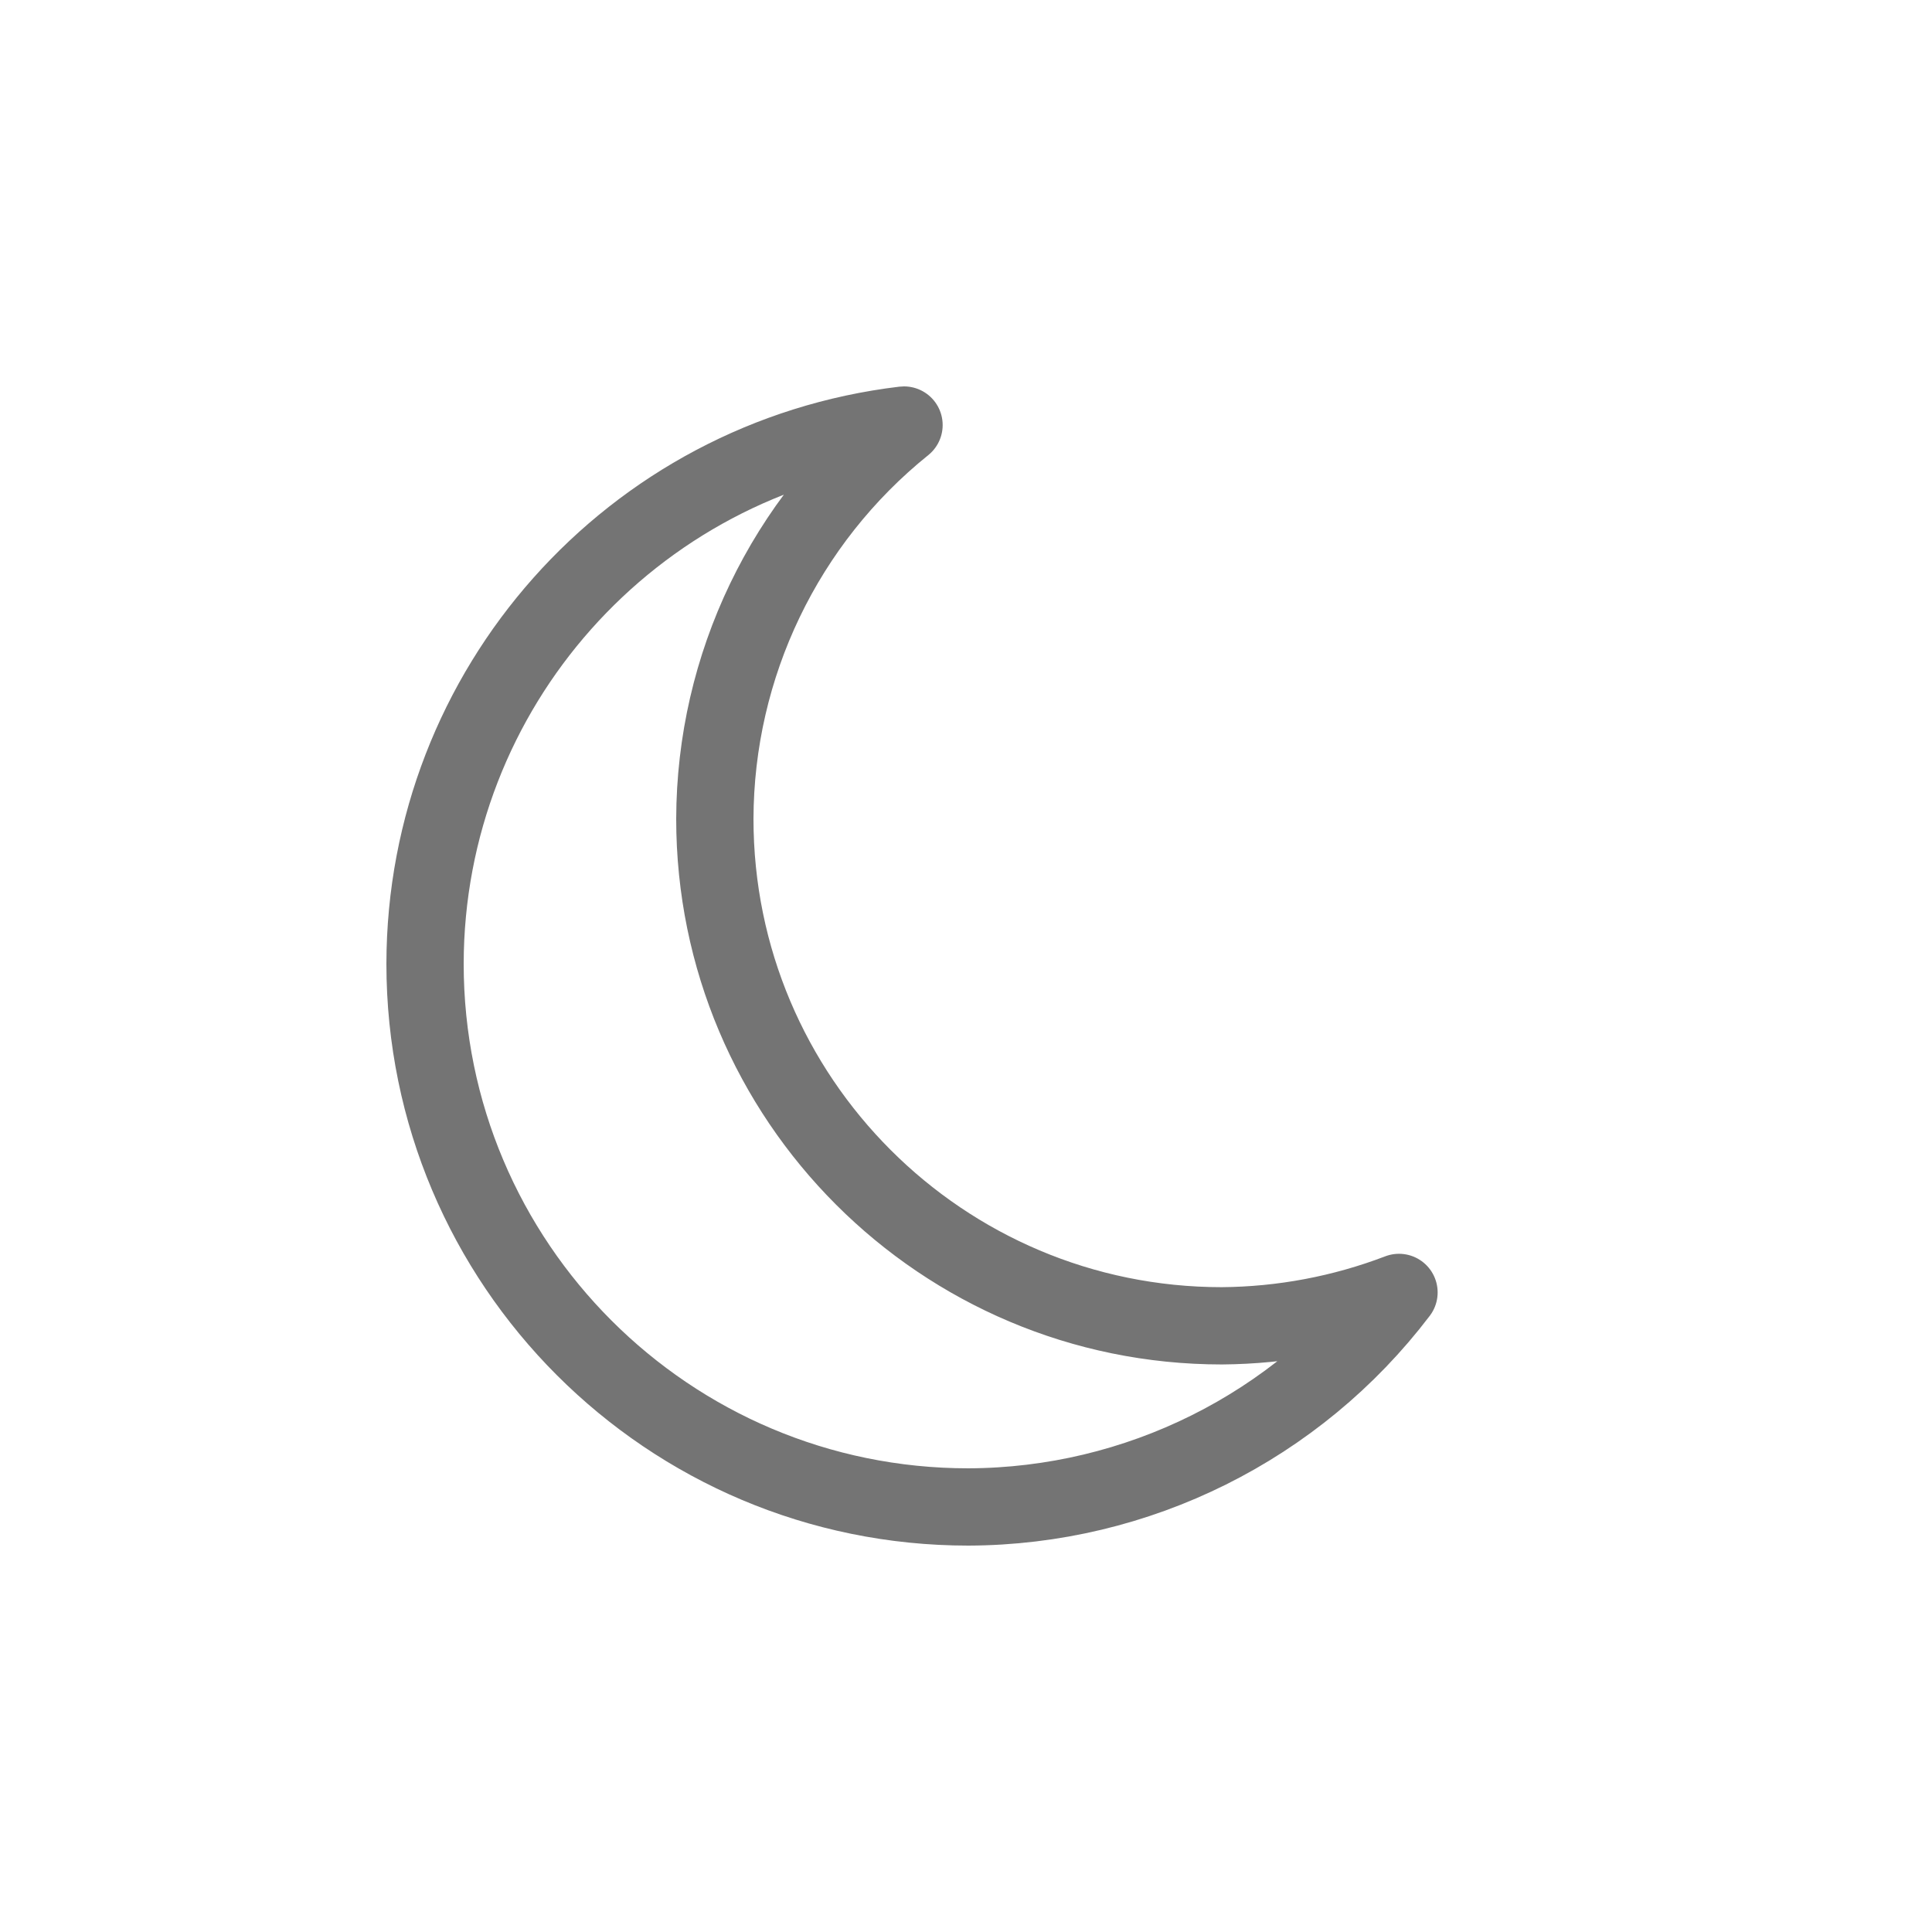
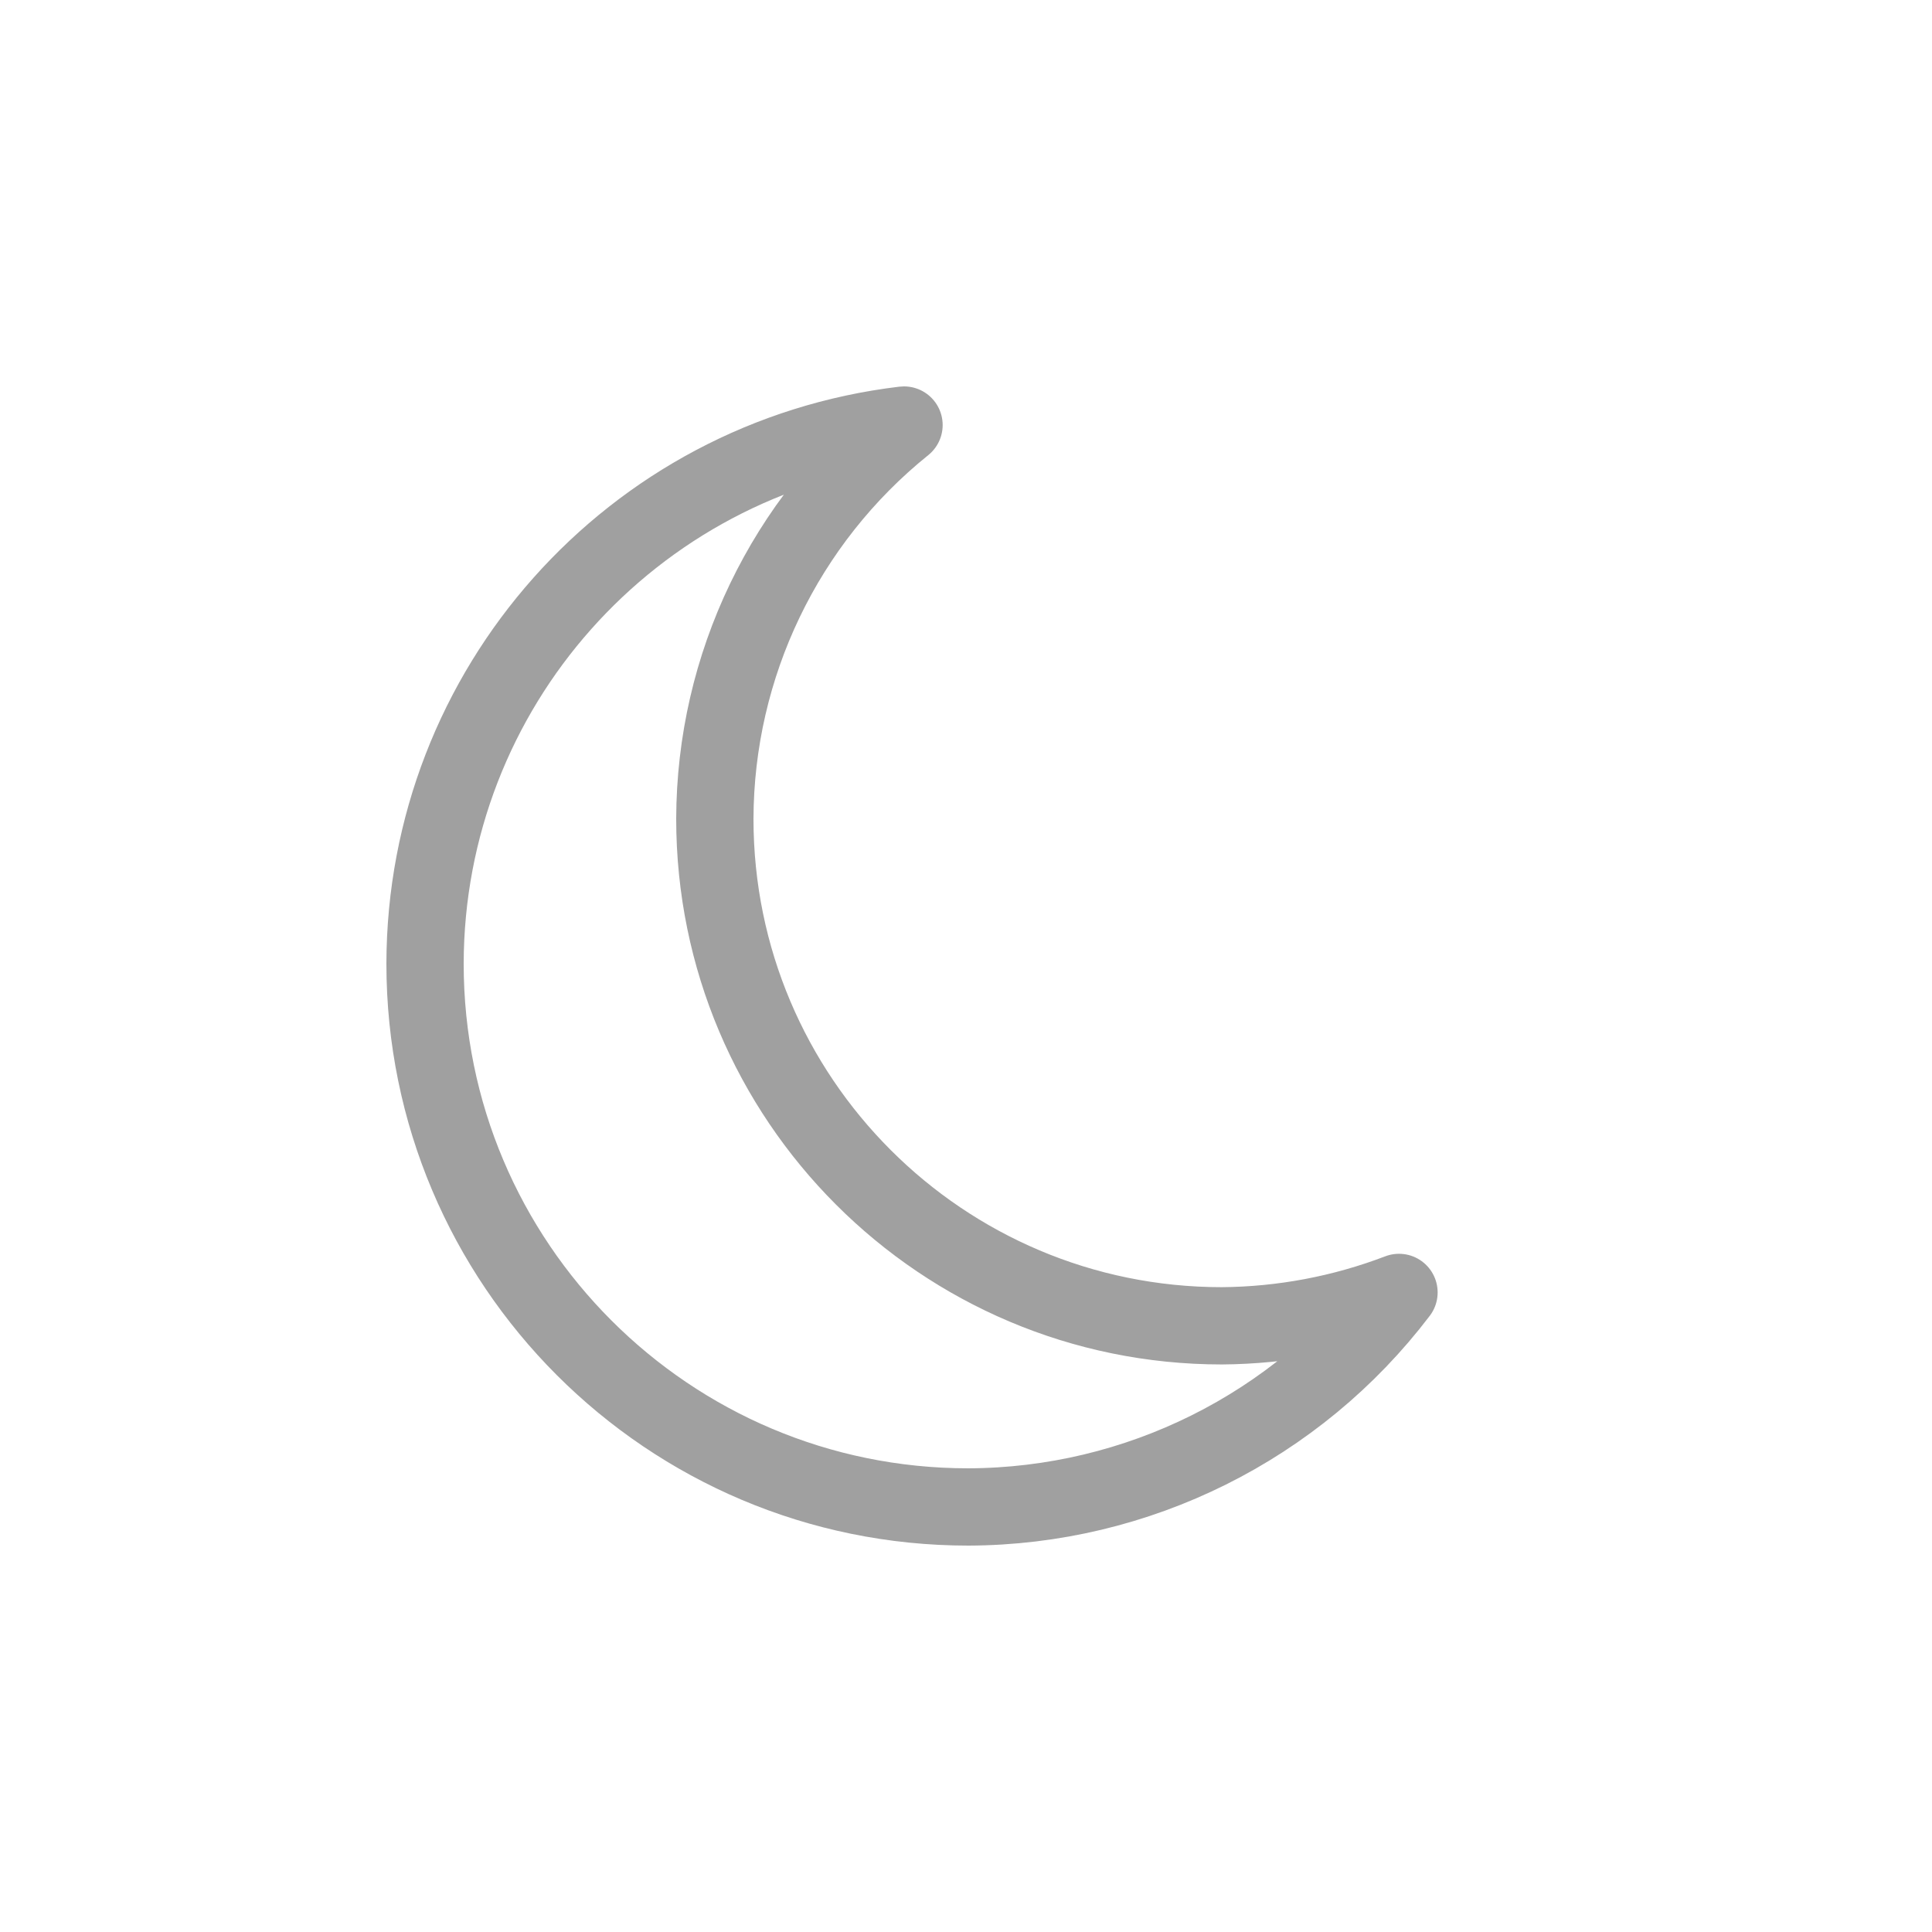
<svg xmlns="http://www.w3.org/2000/svg" width="25" height="25" version="1.1" viewBox="0 0 25 25">
-   <path d="m11.697 5.5a7.03 7.03 0 0 0-6.197 6.97 7.03 7.03 0 0 0 7.03 7.03 7.03 7.03 0 0 0 5.573-2.776 6.561 6.561 0 0 1-2.292 0.432 6.561 6.561 0 0 1-6.561-6.561 6.561 6.561 0 0 1 2.448-5.095z" fill="none" stroke="#747474" stroke-linejoin="round" stroke-width="1" />
+   <path d="m11.697 5.5a7.03 7.03 0 0 0-6.197 6.97 7.03 7.03 0 0 0 7.03 7.03 7.03 7.03 0 0 0 5.573-2.776 6.561 6.561 0 0 1-2.292 0.432 6.561 6.561 0 0 1-6.561-6.561 6.561 6.561 0 0 1 2.448-5.095z" fill="none" stroke="#a0a0a0" stroke-linejoin="round" stroke-width="1" />
</svg>
